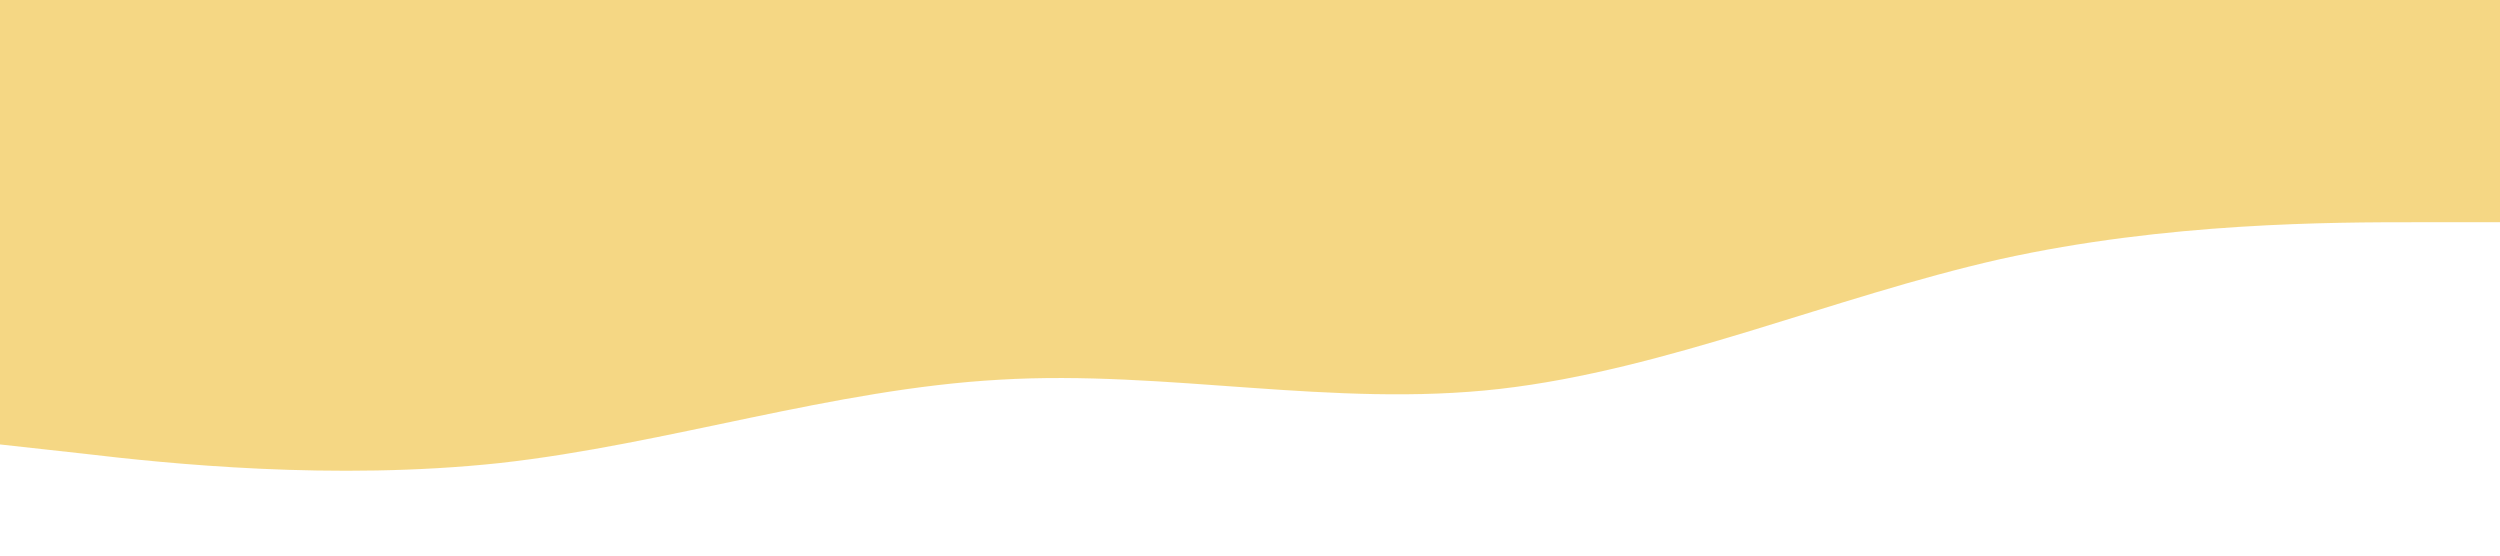
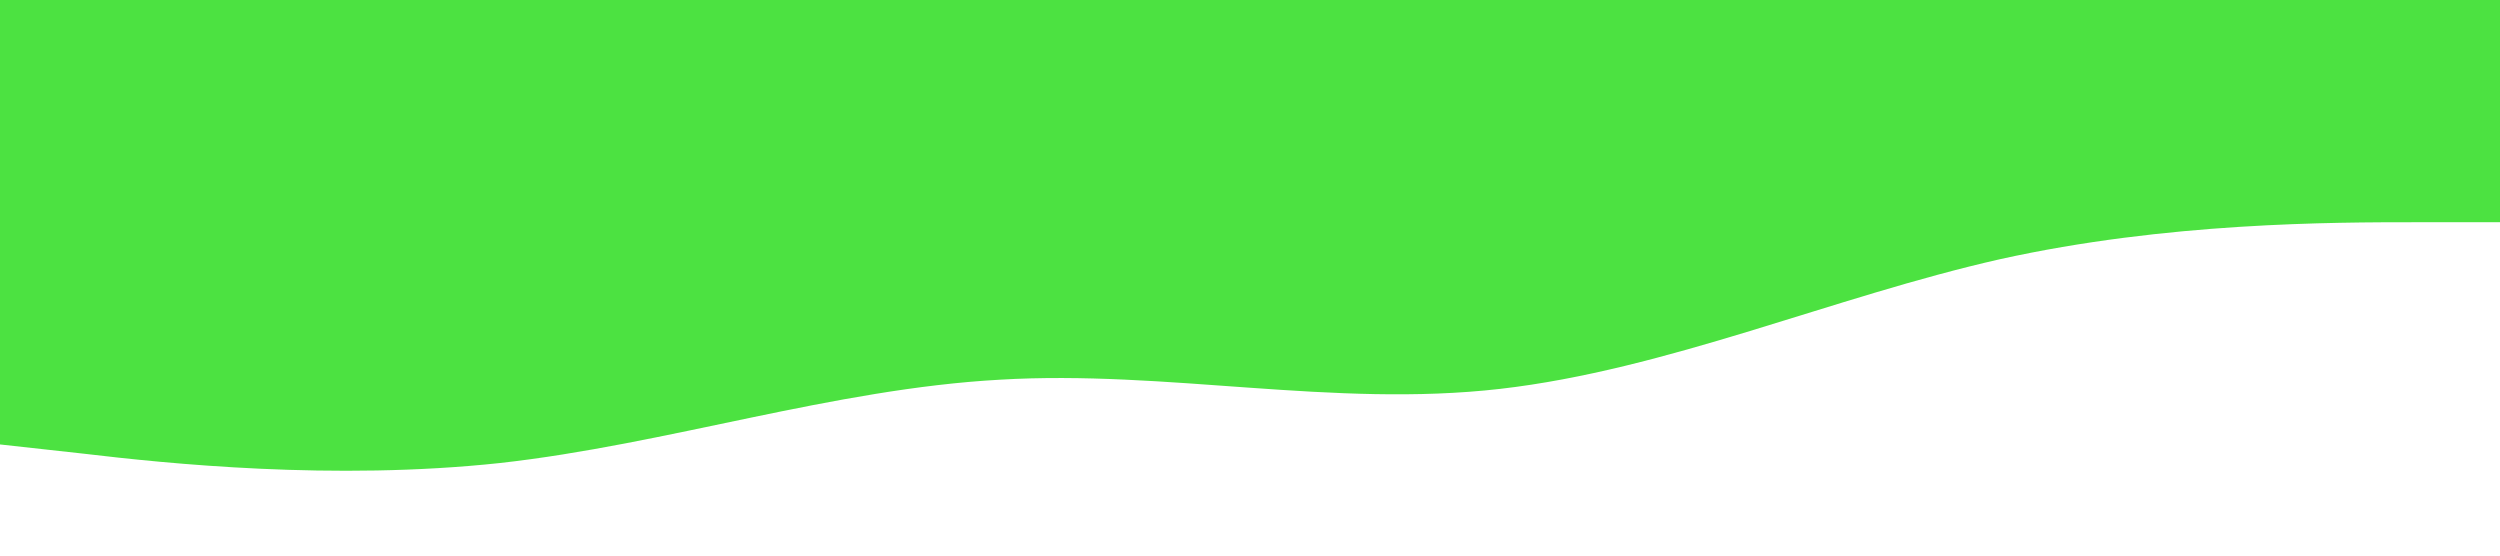
<svg xmlns="http://www.w3.org/2000/svg" viewBox="0 0 1440 320">
-   <path fill="#edb10b" fill-opacity="0.5" d="M0,256L48,261.3C96,267,192,277,288,266.7C384,256,480,224,576,218.7C672,213,768,235,864,224C960,213,1056,171,1152,149.3C1248,128,1344,128,1392,128L1440,128L1440,0L1392,0C1344,0,1248,0,1152,0C1056,0,960,0,864,0C768,0,672,0,576,0C480,0,384,0,288,0C192,0,96,0,48,0L0,0Z" />
+   <path fill="#20da12" fill-opacity="0.8" d="M0,256L48,261.3C96,267,192,277,288,266.7C384,256,480,224,576,218.7C672,213,768,235,864,224C960,213,1056,171,1152,149.3C1248,128,1344,128,1392,128L1440,128L1440,0L1392,0C1344,0,1248,0,1152,0C1056,0,960,0,864,0C768,0,672,0,576,0C480,0,384,0,288,0C192,0,96,0,48,0L0,0Z" />
</svg>
